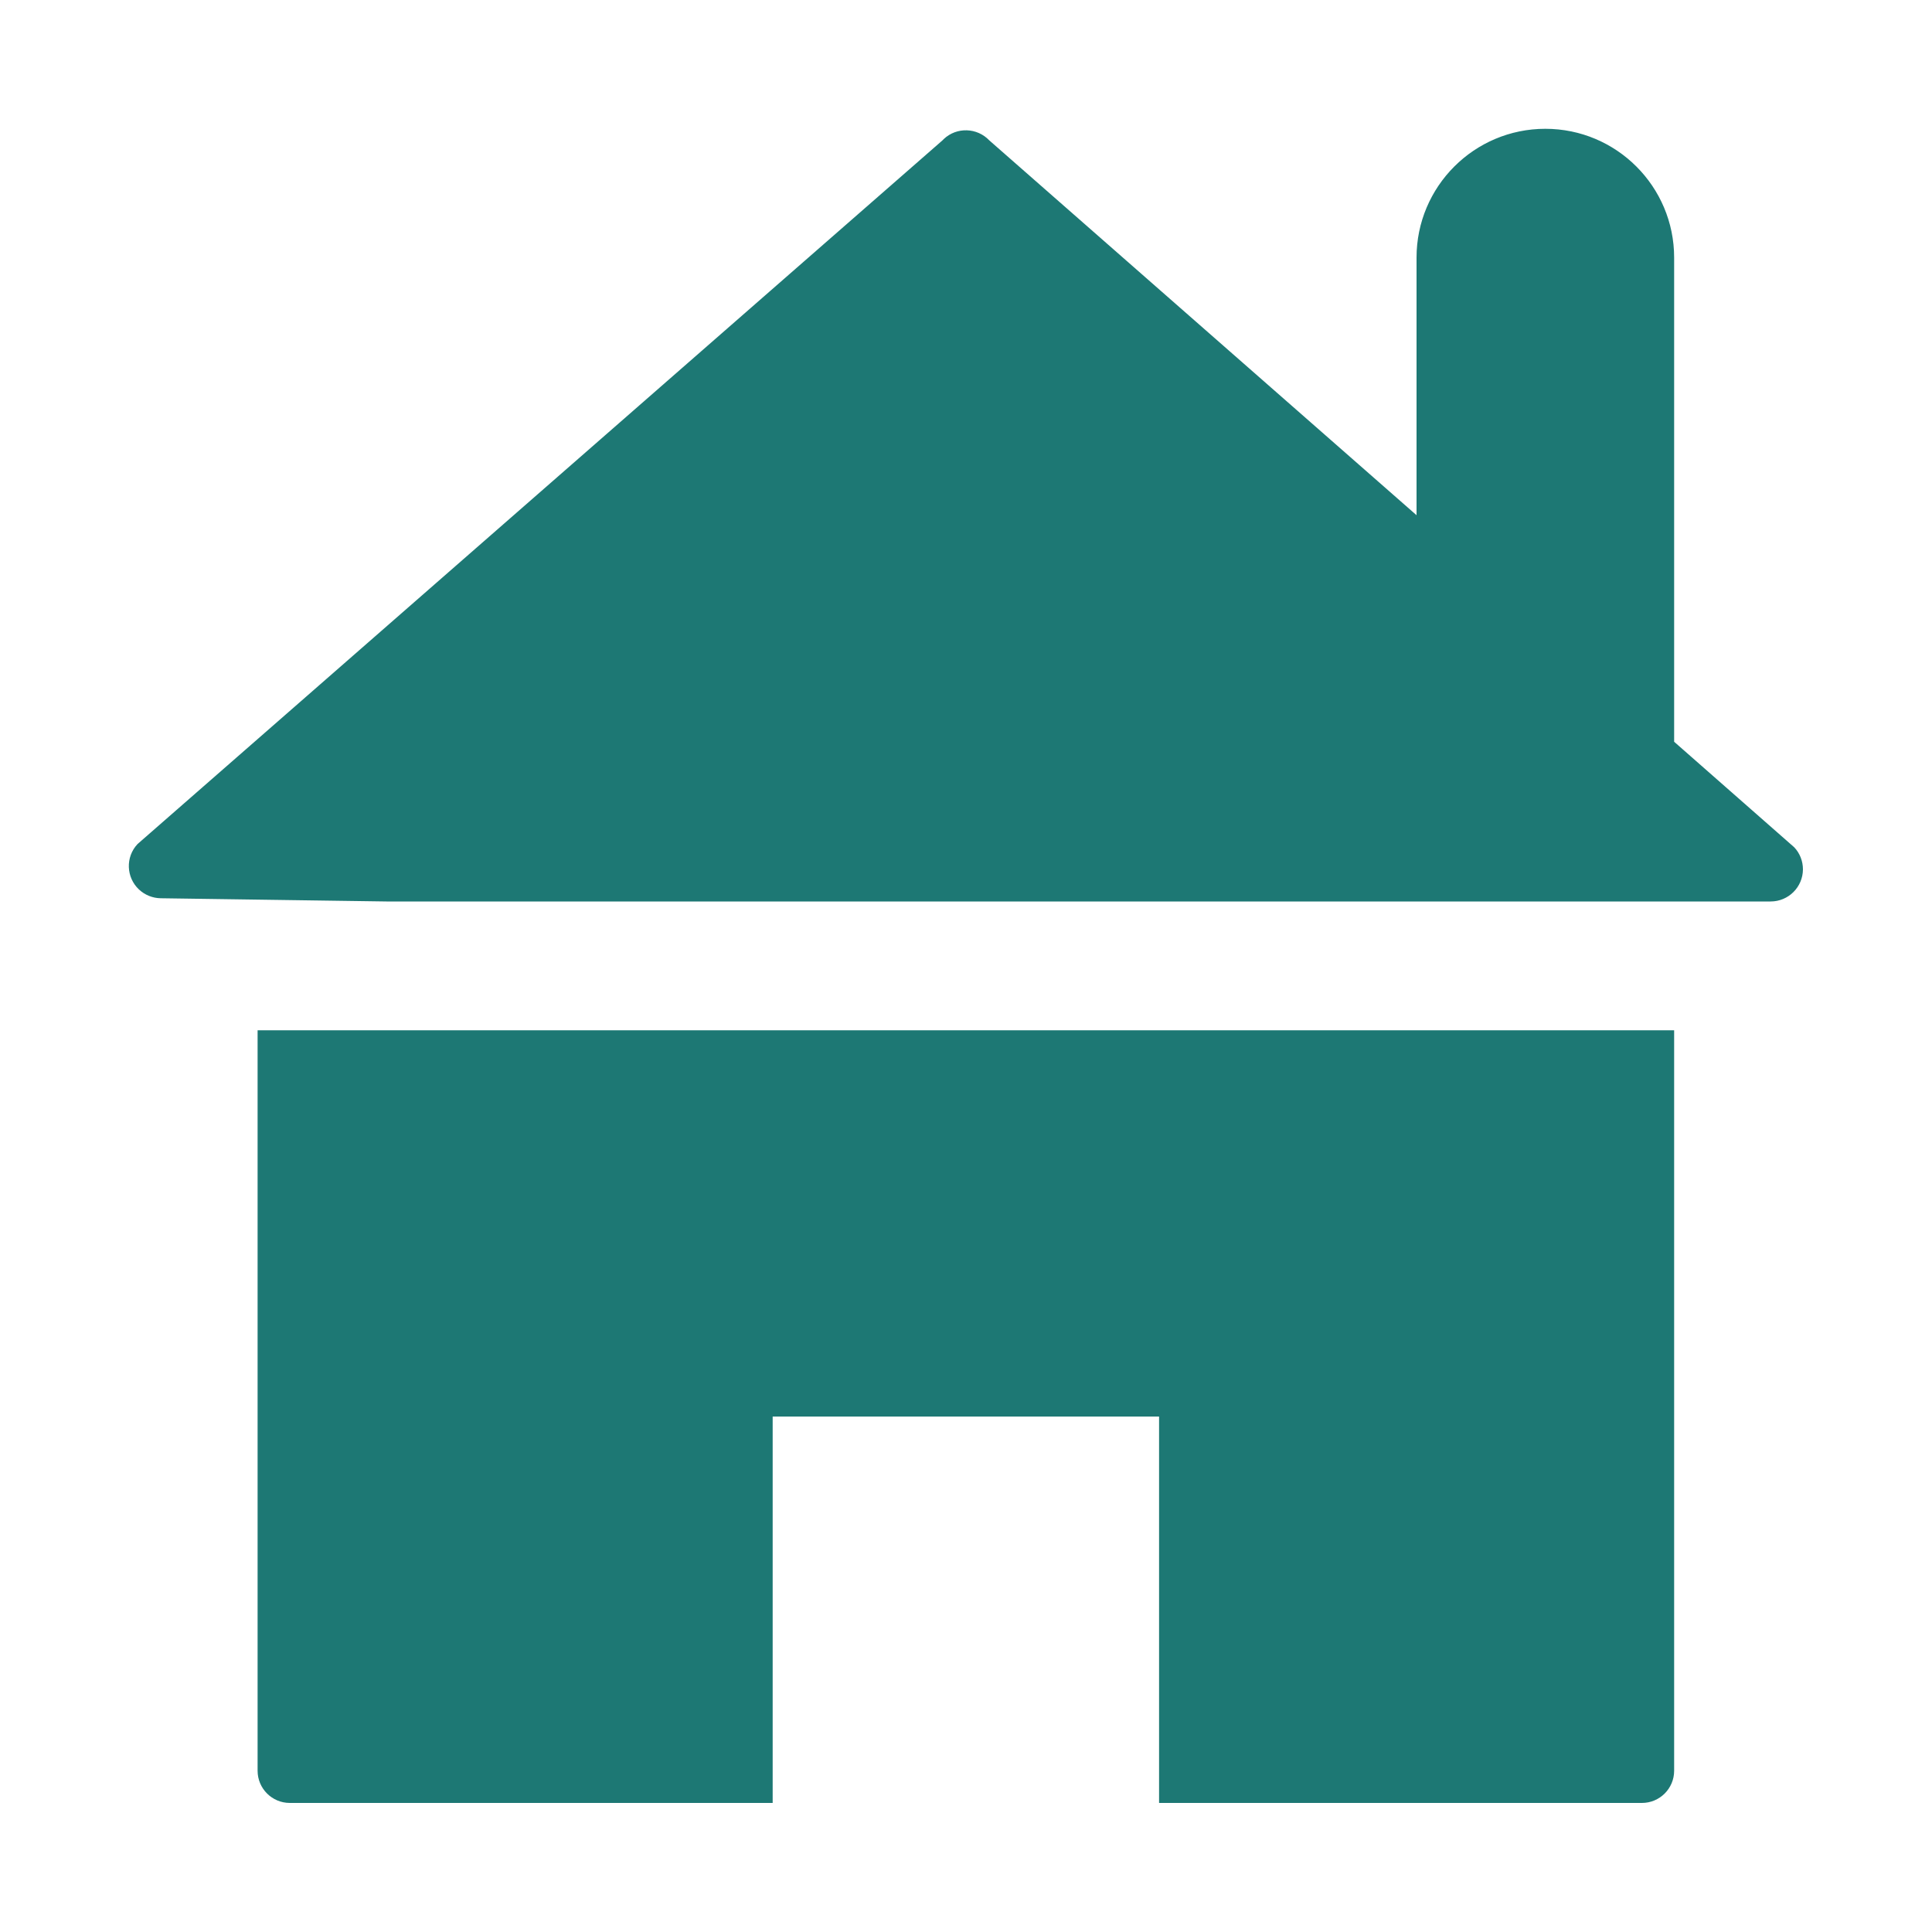
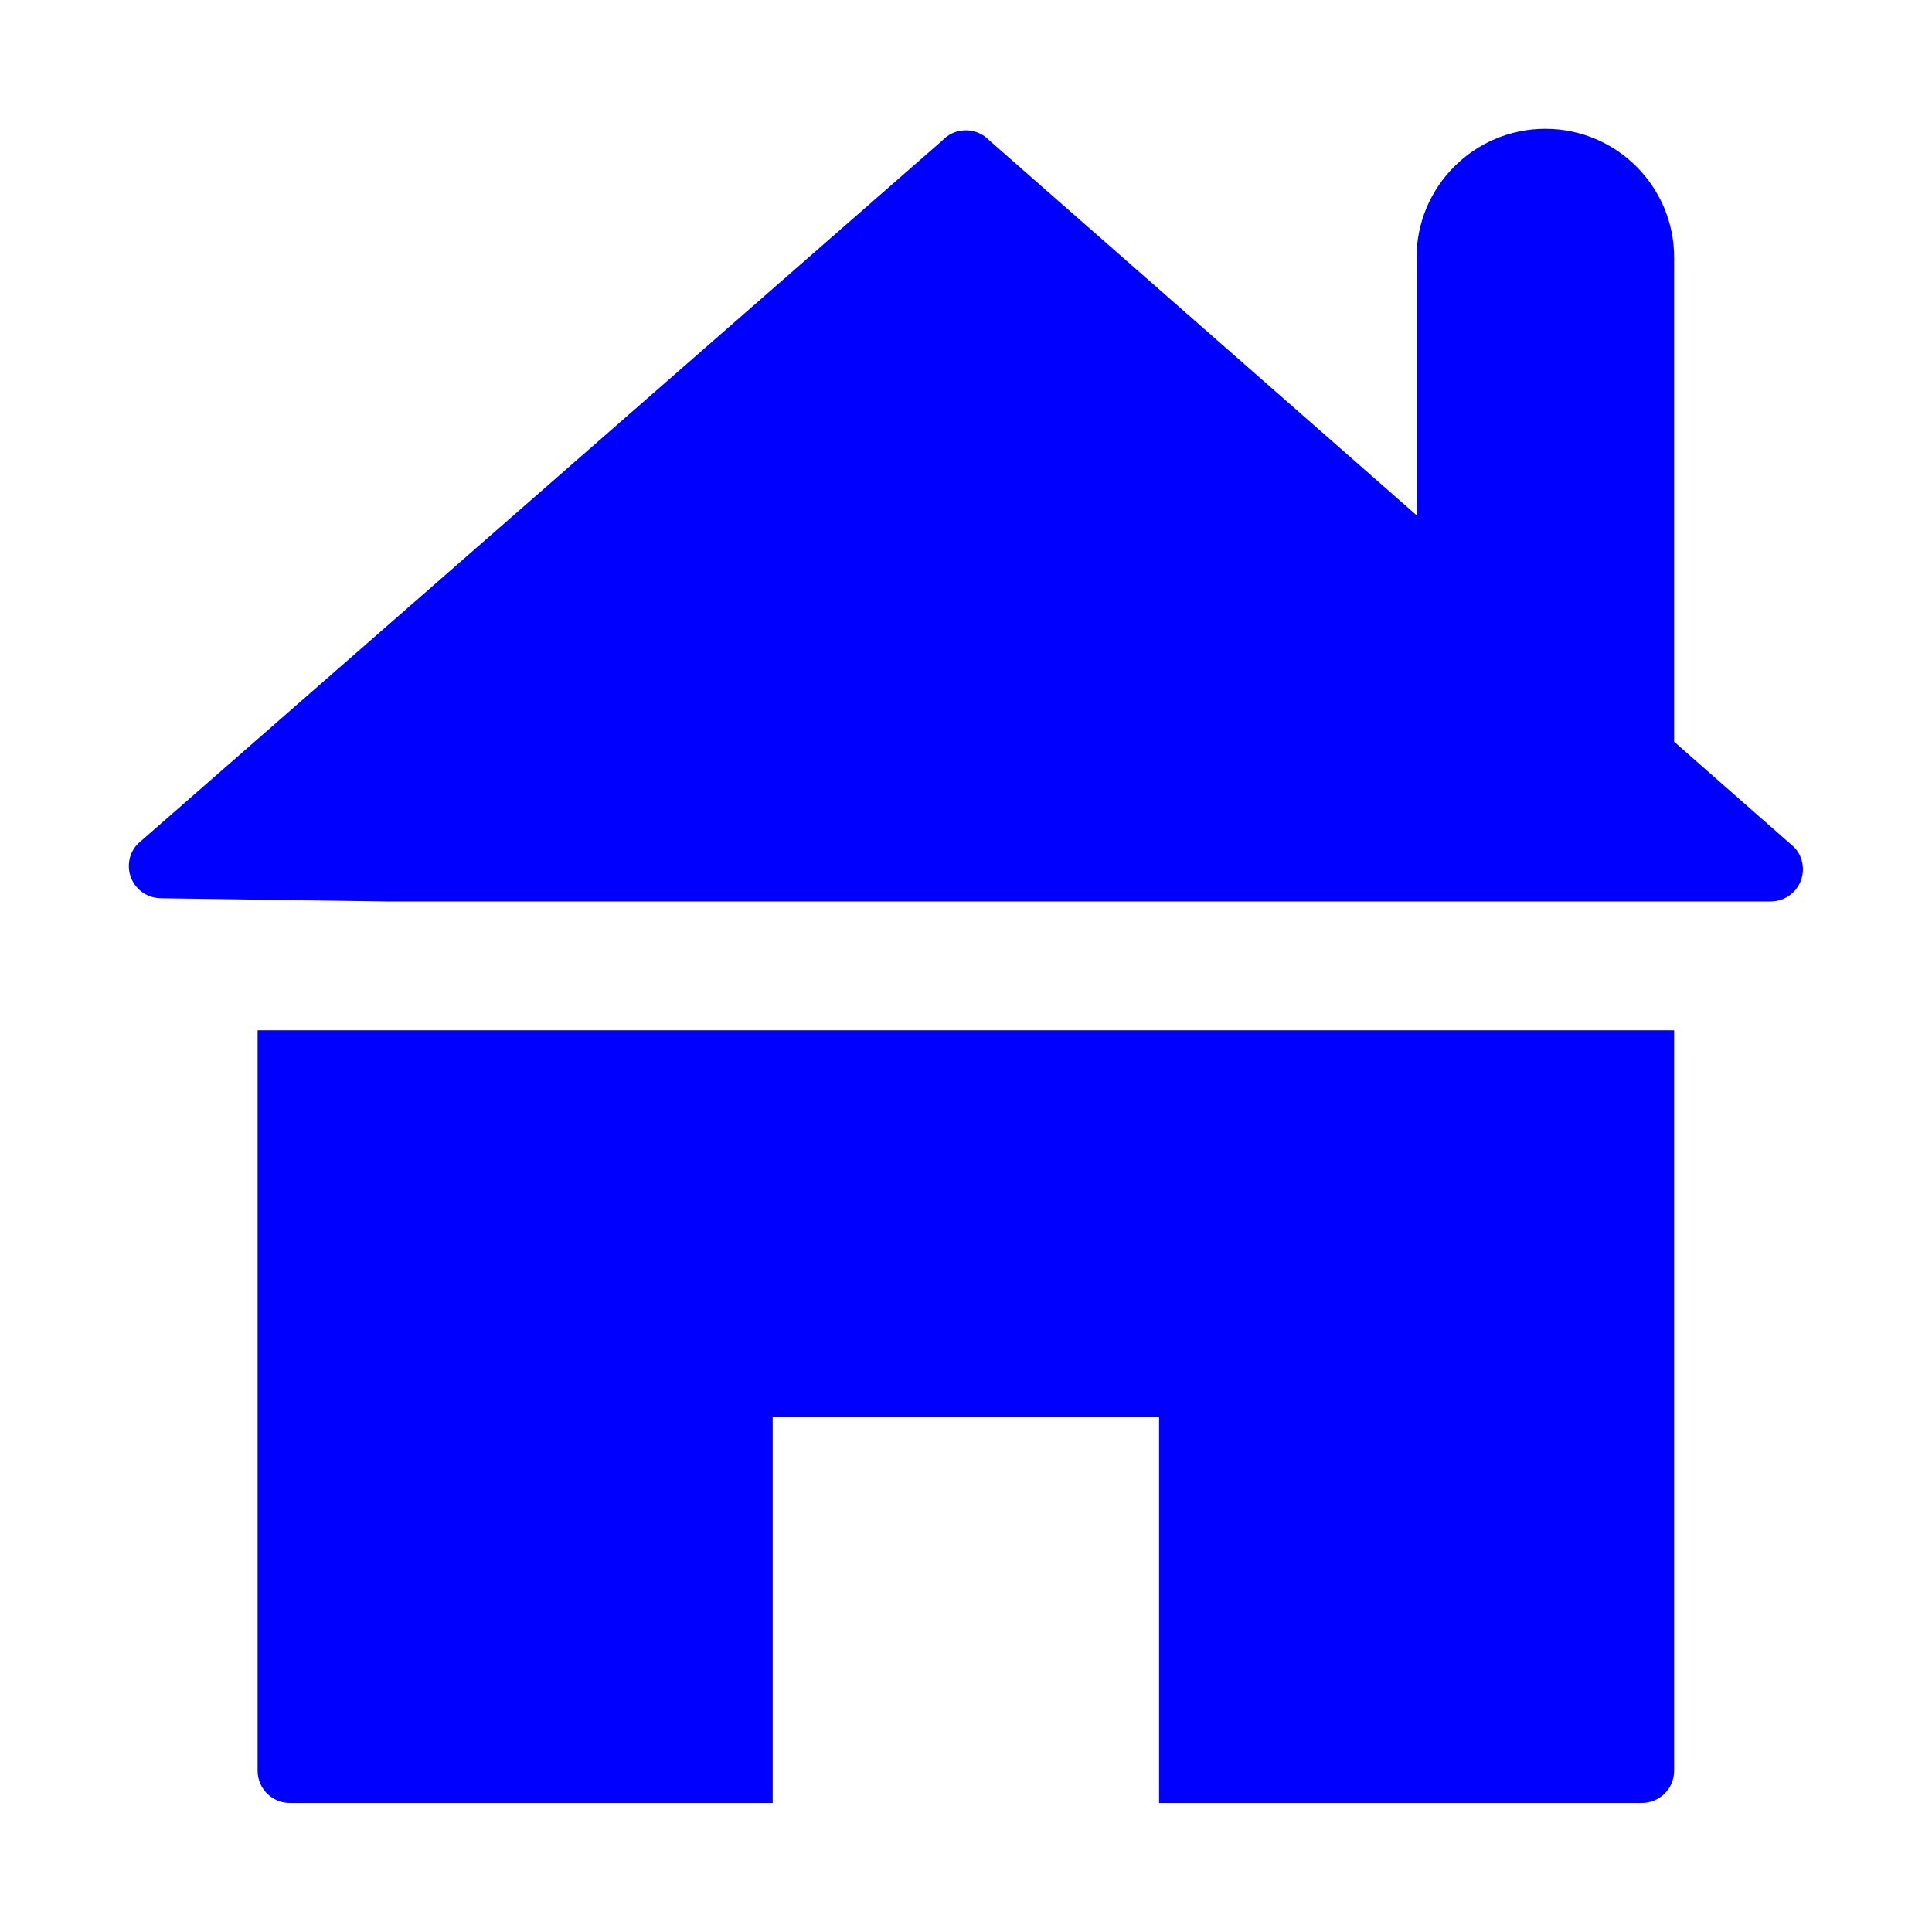
<svg xmlns="http://www.w3.org/2000/svg" version="1.1" width="15" height="15" viewBox="0 0 15 15" id="home">
-   <path fill="#1D7874" d="M2,13.748c0,0.138,0.112,0.25,0.25,0.25h3.749v-3h3v3h3.749c0.138,0,0.25-0.112,0.25-0.25V7.999H2  C2,7.999,2,13.748,2,13.748z M13.93,6.578l-0.932-0.819V2c0-0.552-0.448-1-1-1s-1,0.448-1,1v2L7.681,1.09  C7.586,0.99,7.428,0.985,7.328,1.079L7.317,1.09L1.068,6.553C0.973,6.654,0.979,6.812,1.079,6.906  C1.125,6.949,1.185,6.973,1.247,6.974L3,6.999h10.747c0.138,0,0.25-0.111,0.251-0.249  C13.998,6.686,13.974,6.624,13.93,6.578V6.578z" />
+   <path fill="blue" d="M2,13.748c0,0.138,0.112,0.25,0.25,0.25h3.749v-3h3v3h3.749c0.138,0,0.25-0.112,0.25-0.25V7.999H2  C2,7.999,2,13.748,2,13.748z M13.93,6.578l-0.932-0.819V2c0-0.552-0.448-1-1-1s-1,0.448-1,1v2L7.681,1.09  C7.586,0.99,7.428,0.985,7.328,1.079L7.317,1.09L1.068,6.553C0.973,6.654,0.979,6.812,1.079,6.906  C1.125,6.949,1.185,6.973,1.247,6.974L3,6.999h10.747c0.138,0,0.25-0.111,0.251-0.249  C13.998,6.686,13.974,6.624,13.93,6.578V6.578z" />
</svg>
